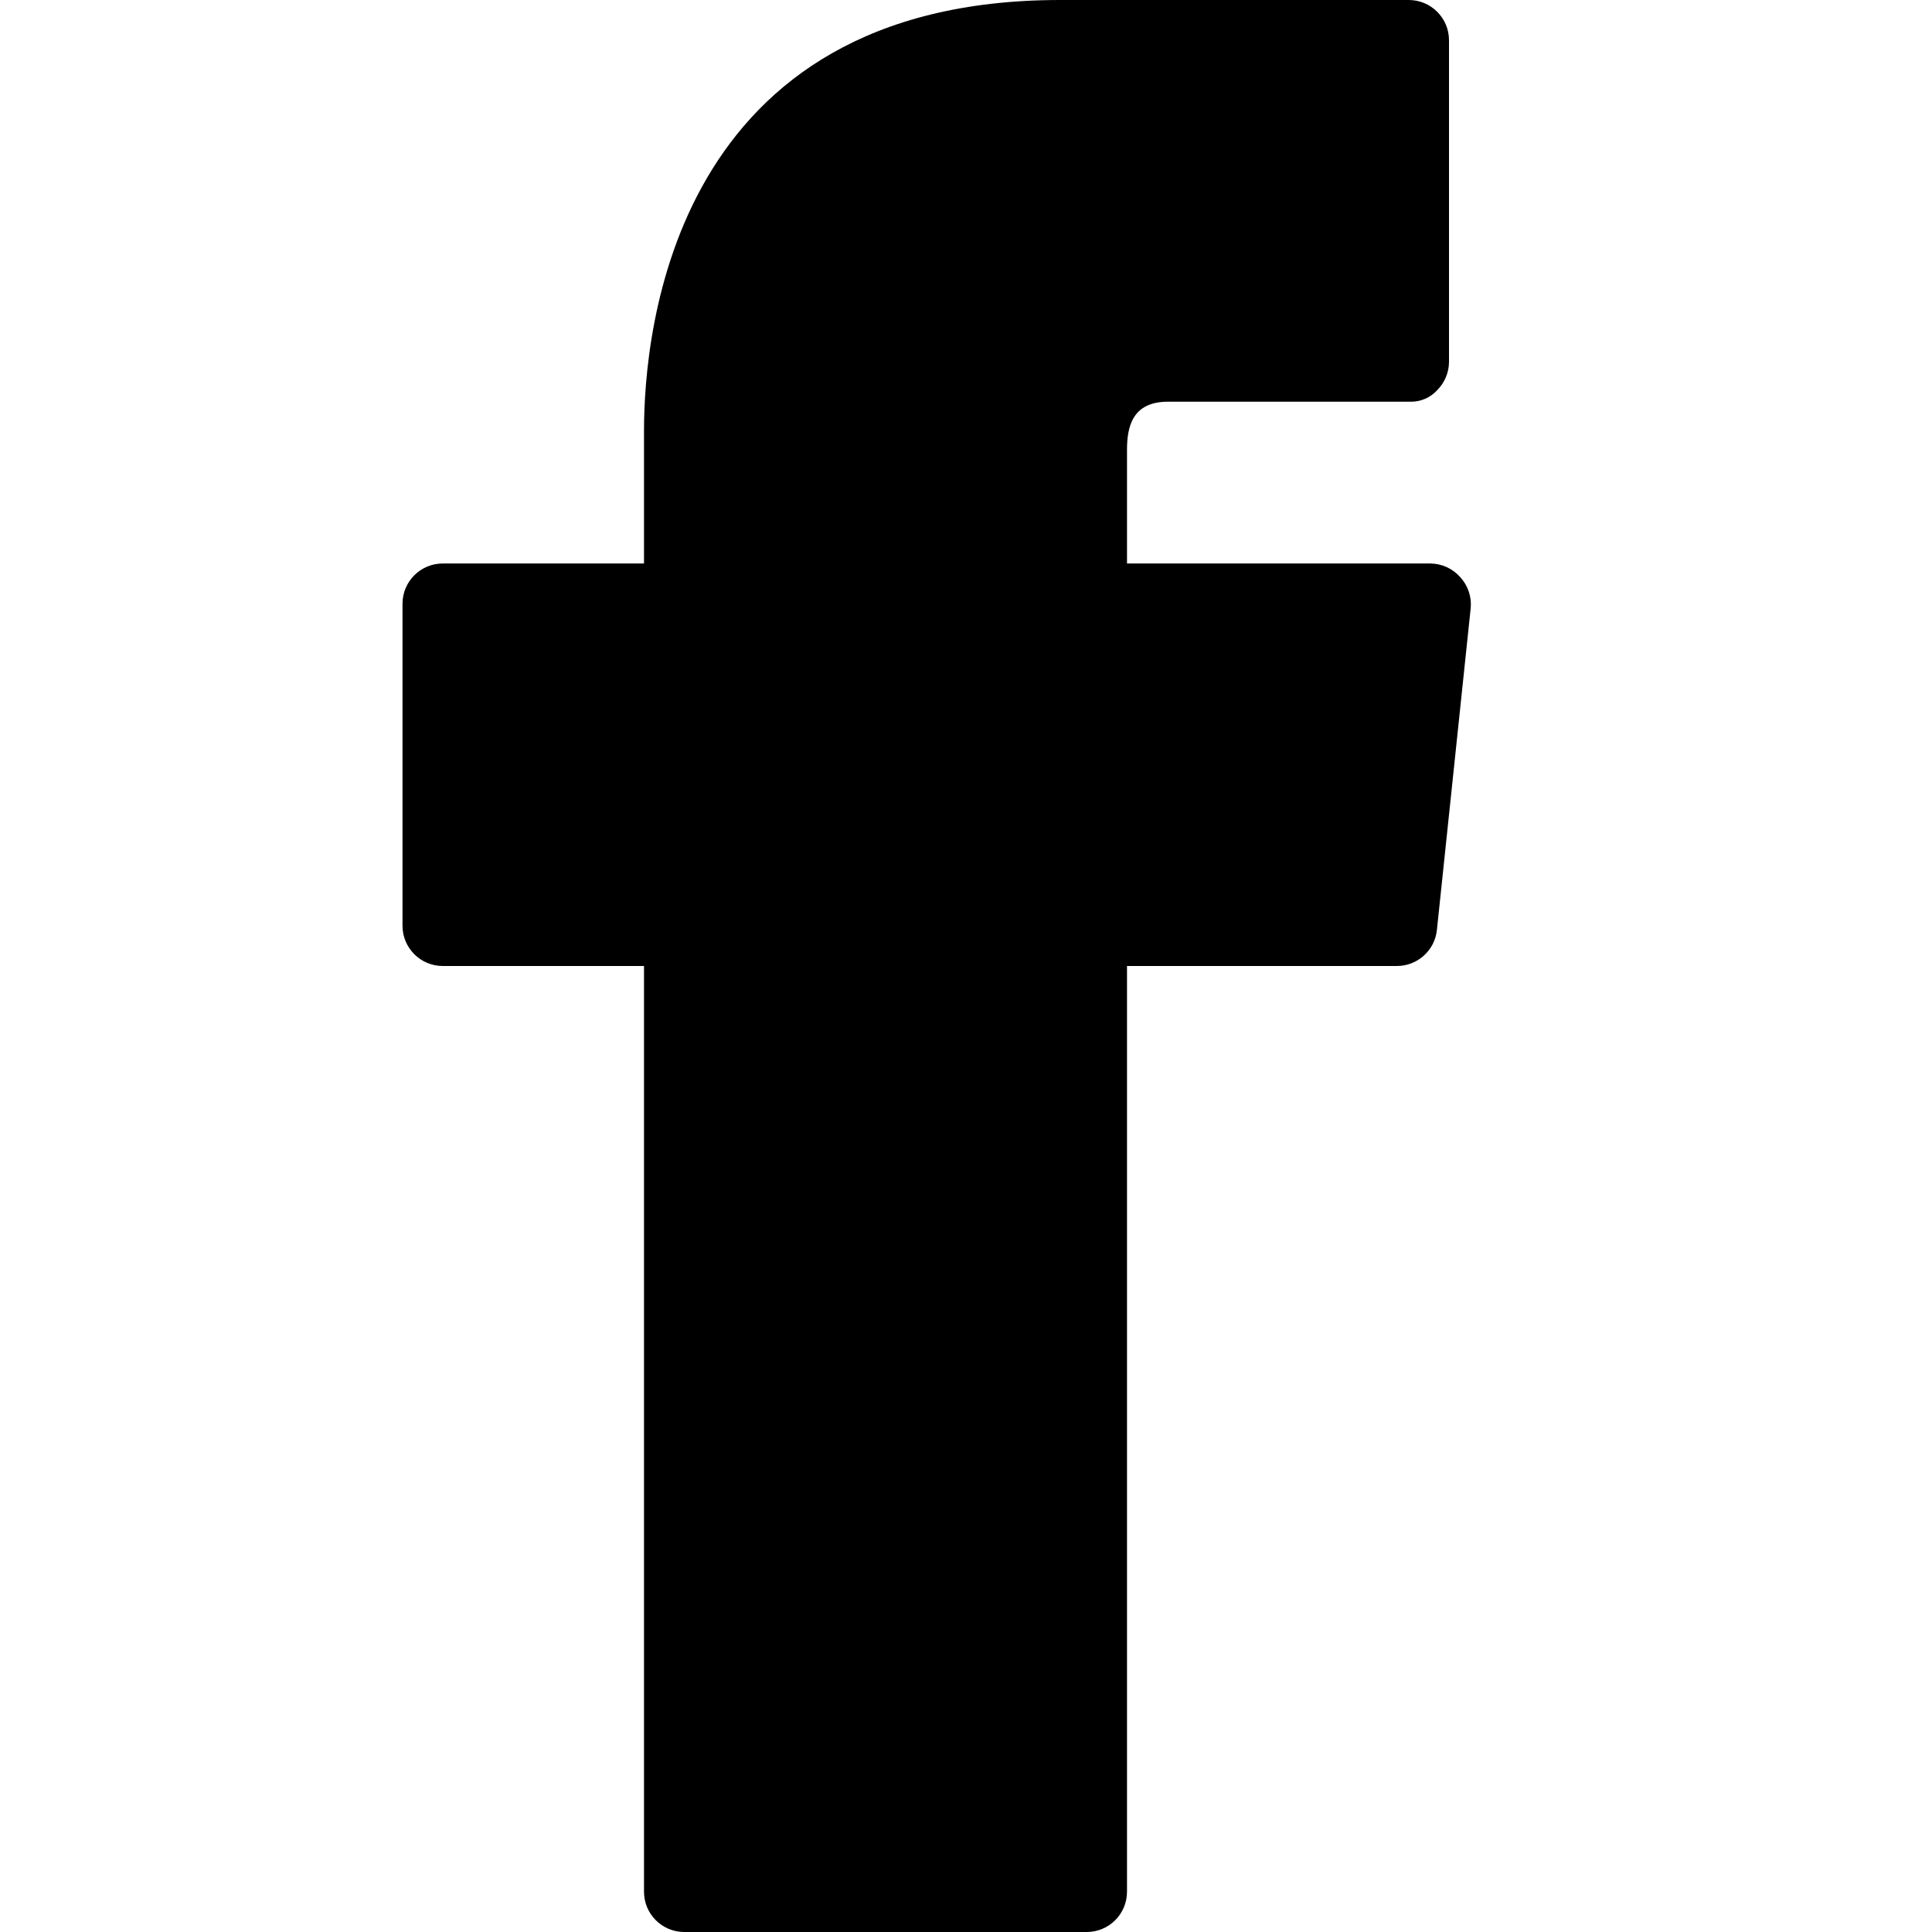
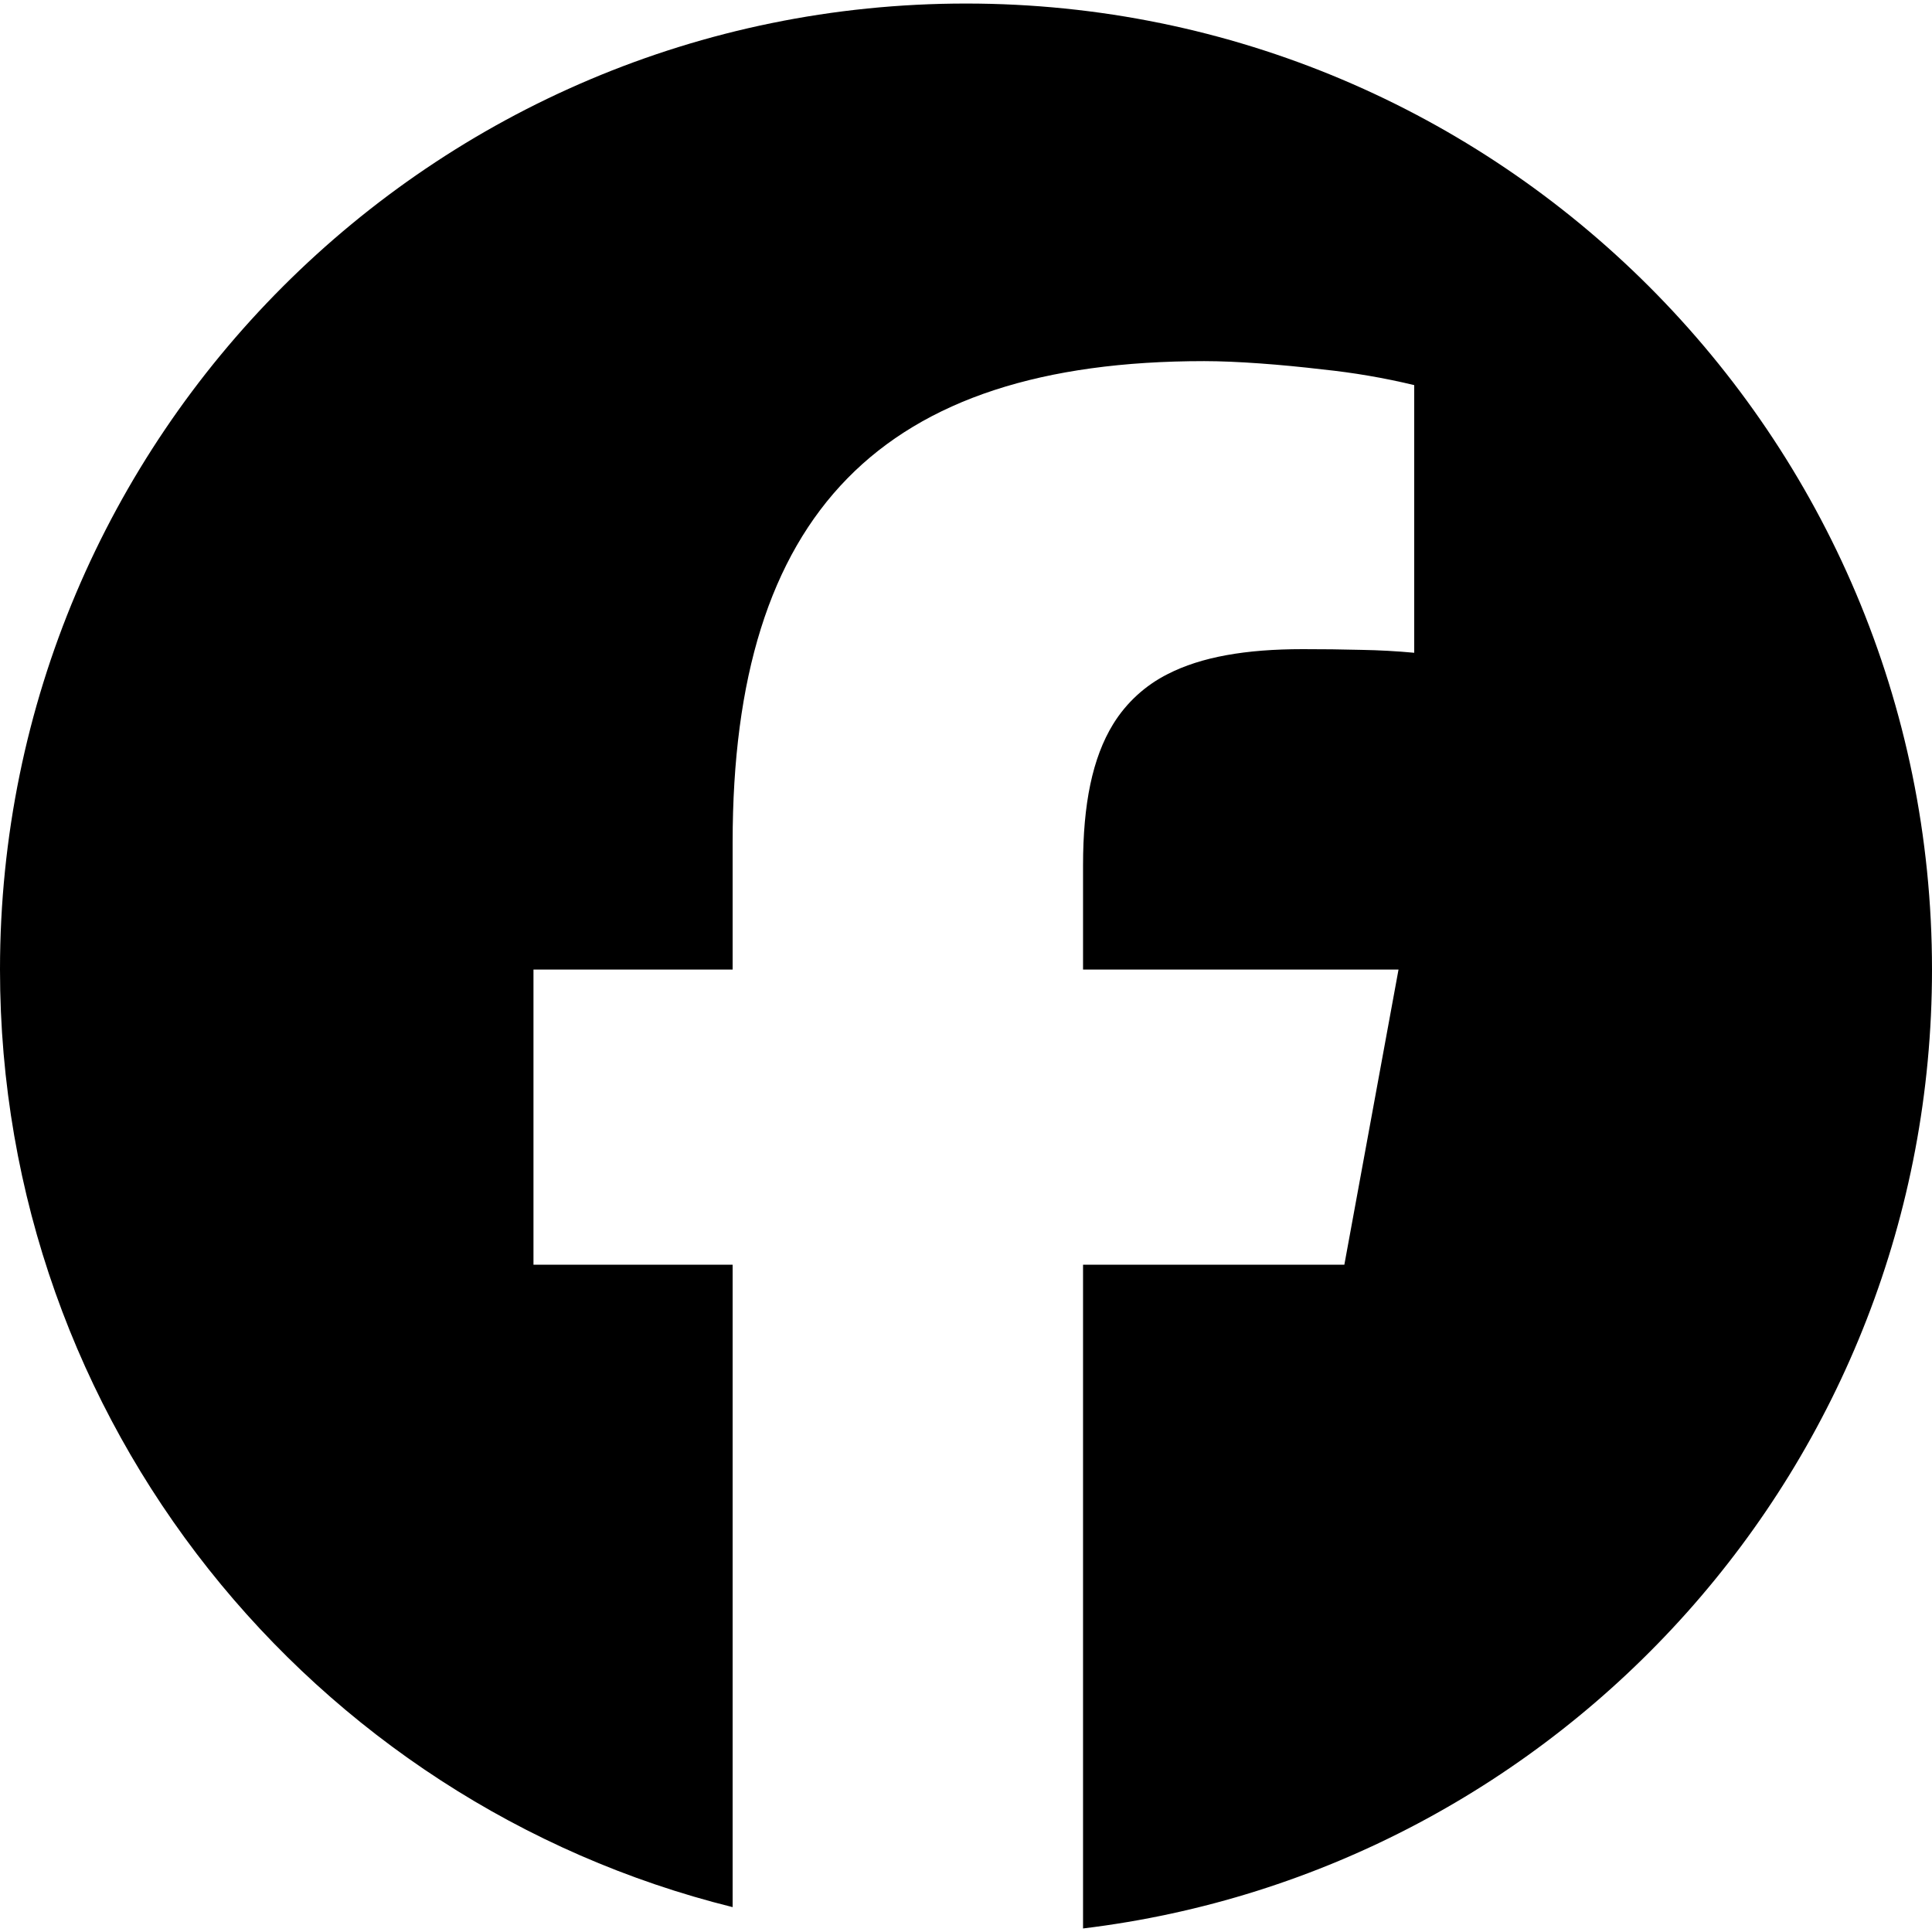
- <svg viewBox="0 0 140 140">
-   <path d="M105.817 41.825a2.917 2.917 0 00-2.159-.992H81.667v-8.225c0-1.633.35-3.5 2.975-3.5h17.5a2.567 2.567 0 002.041-.875A2.917 2.917 0 00105 26.25V2.917A2.917 2.917 0 00102.083 0H76.825c-28 0-30.158 23.917-30.158 31.208v9.625H32.083a2.917 2.917 0 00-2.916 2.917v23.333A2.917 2.917 0 0032.083 70h14.584v67.083A2.917 2.917 0 0049.583 140H78.75a2.917 2.917 0 002.917-2.917V70h19.541a2.917 2.917 0 002.917-2.625l2.45-23.333a2.917 2.917 0 00-.758-2.217z" />
+ <svg xmlns="http://www.w3.org/2000/svg" role="img" viewBox="0 0 24 24">
+   <path d="M9.101 23.691v-7.98H6.627v-3.667h2.474v-1.58c0-4.085 1.848-5.978 5.858-5.978.401 0 .955.042 1.468.103a8.68 8.68 0 0 1 1.141.195v3.325a8.623 8.623 0 0 0-.653-.036 26.805 26.805 0 0 0-.733-.009c-.707 0-1.259.096-1.675.309a1.686 1.686 0 0 0-.679.622c-.258.42-.374.995-.374 1.752v1.297h3.919l-.386 2.103-.287 1.564h-3.246v8.245C19.396 23.238 24 18.179 24 12.044c0-6.627-5.373-12-12-12s-12 5.373-12 12c0 5.628 3.874 10.35 9.101 11.647Z" />
</svg>
